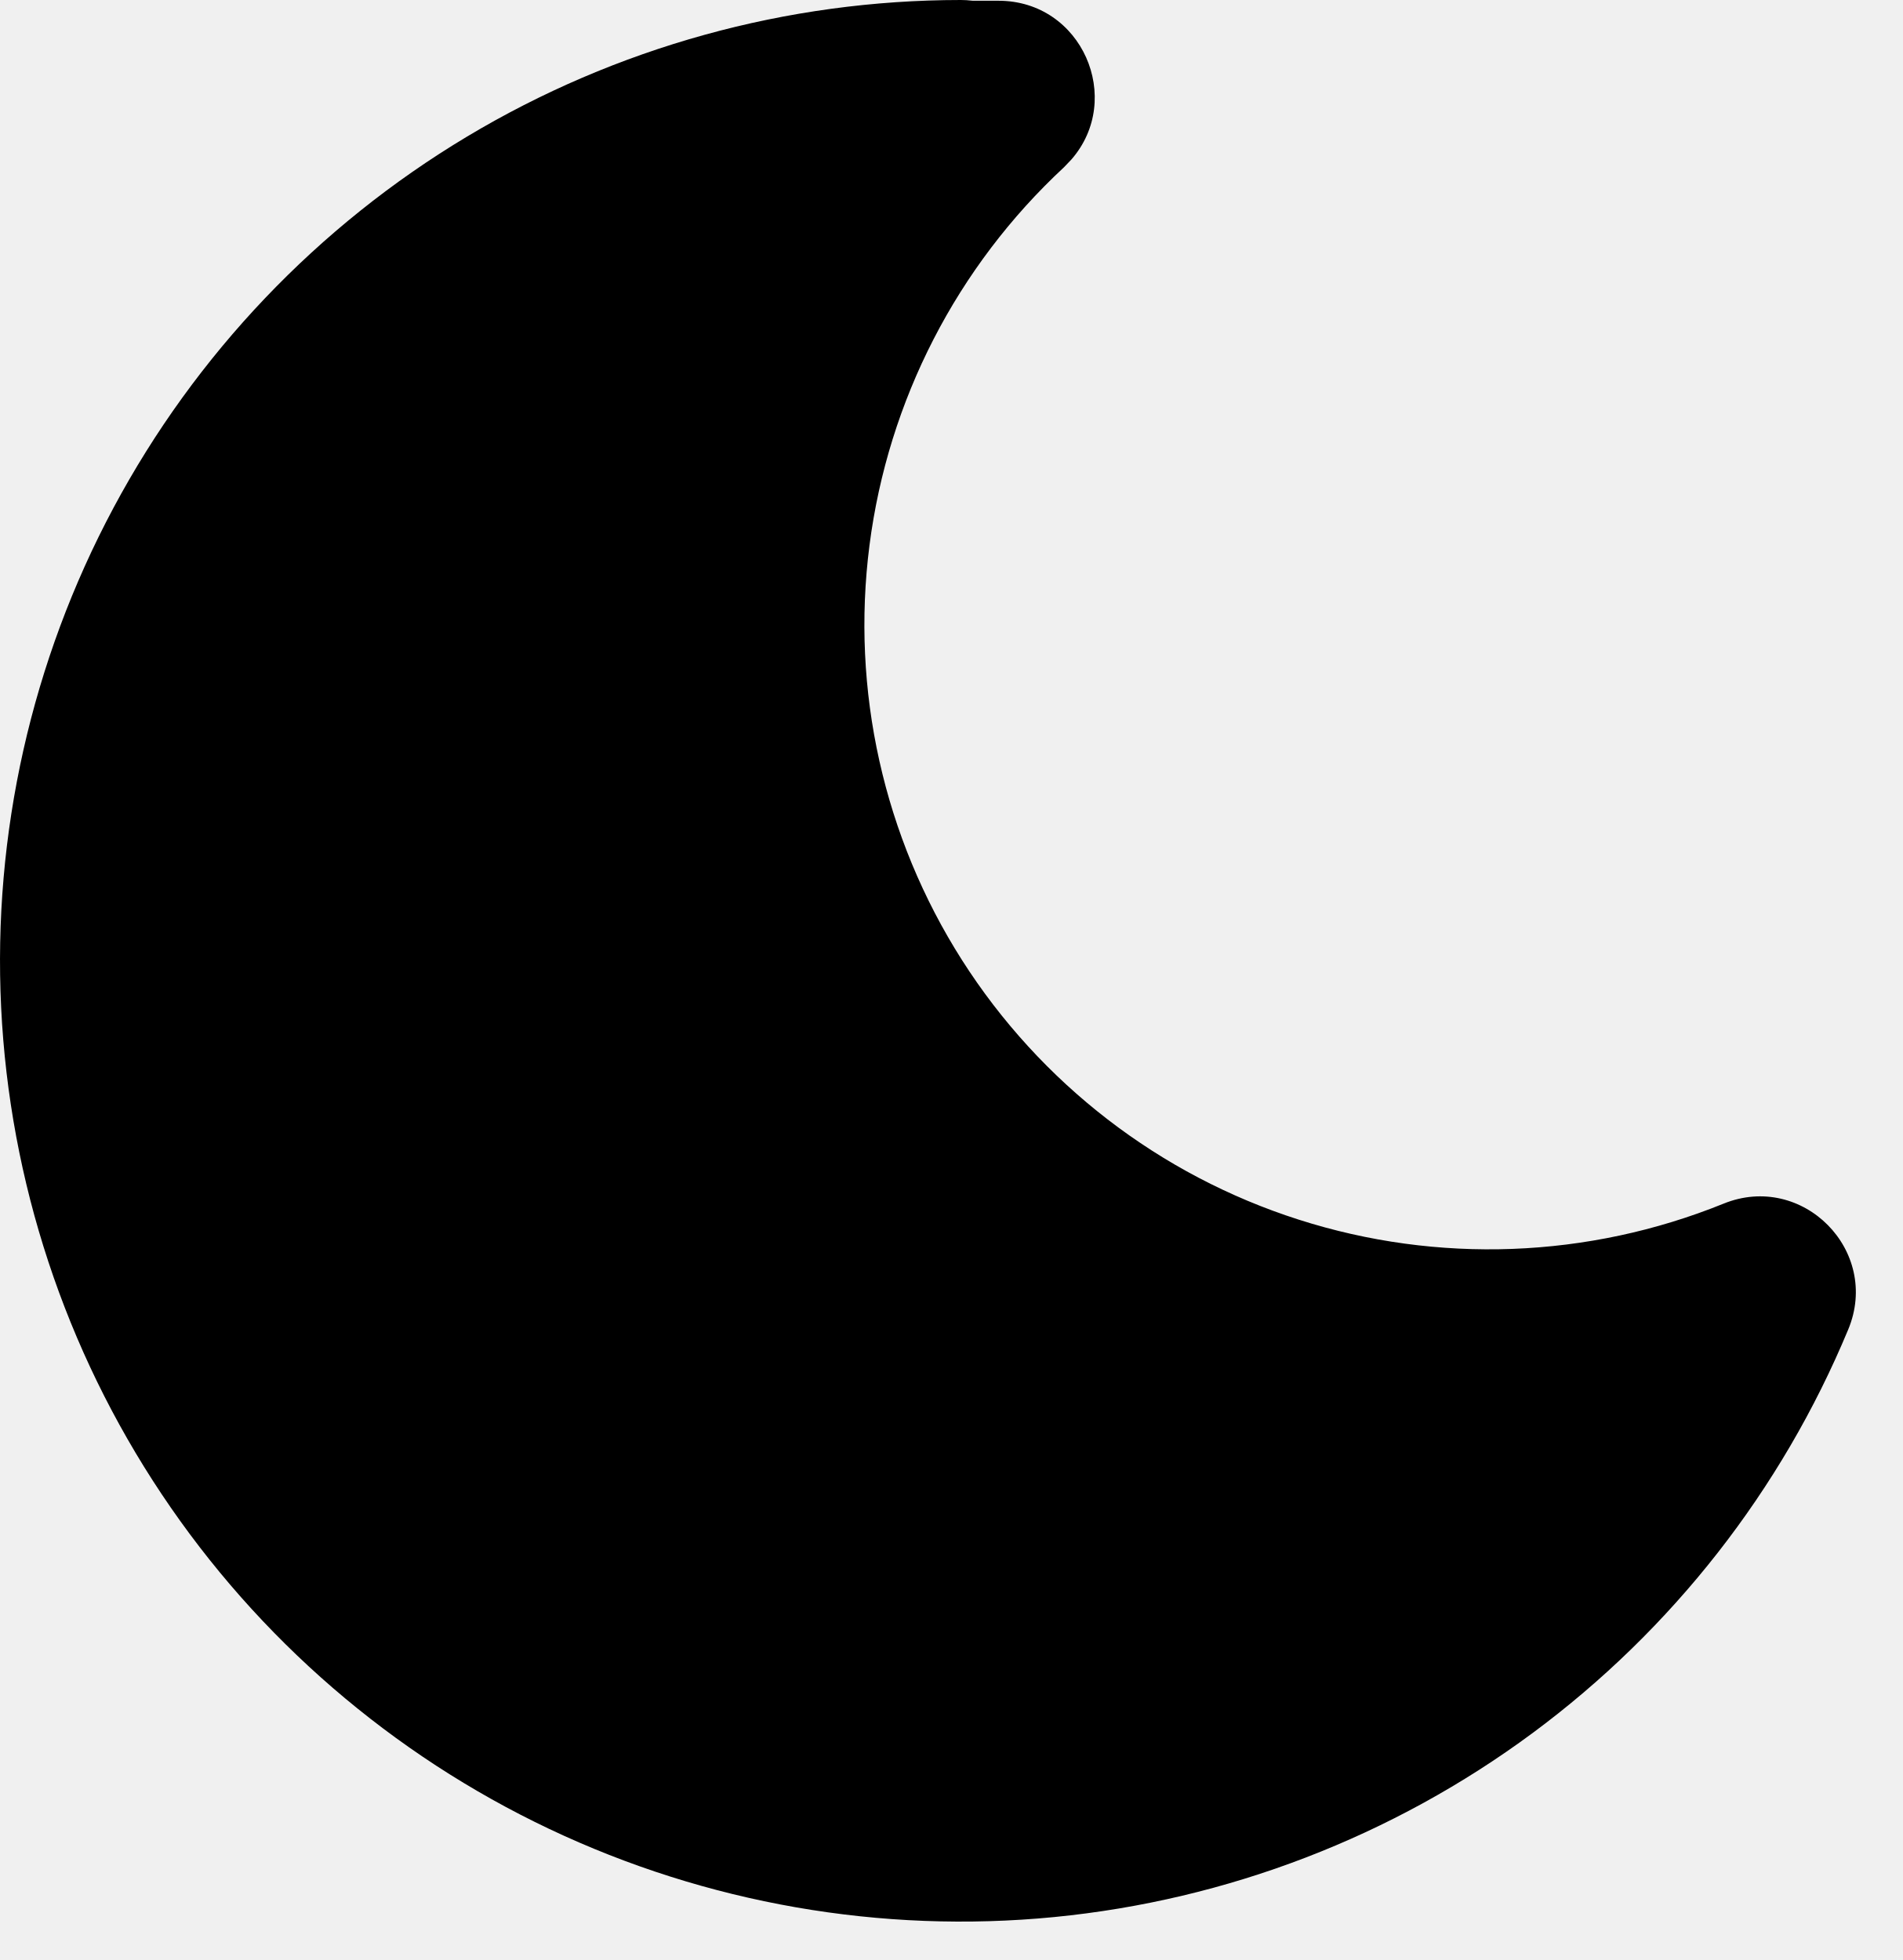
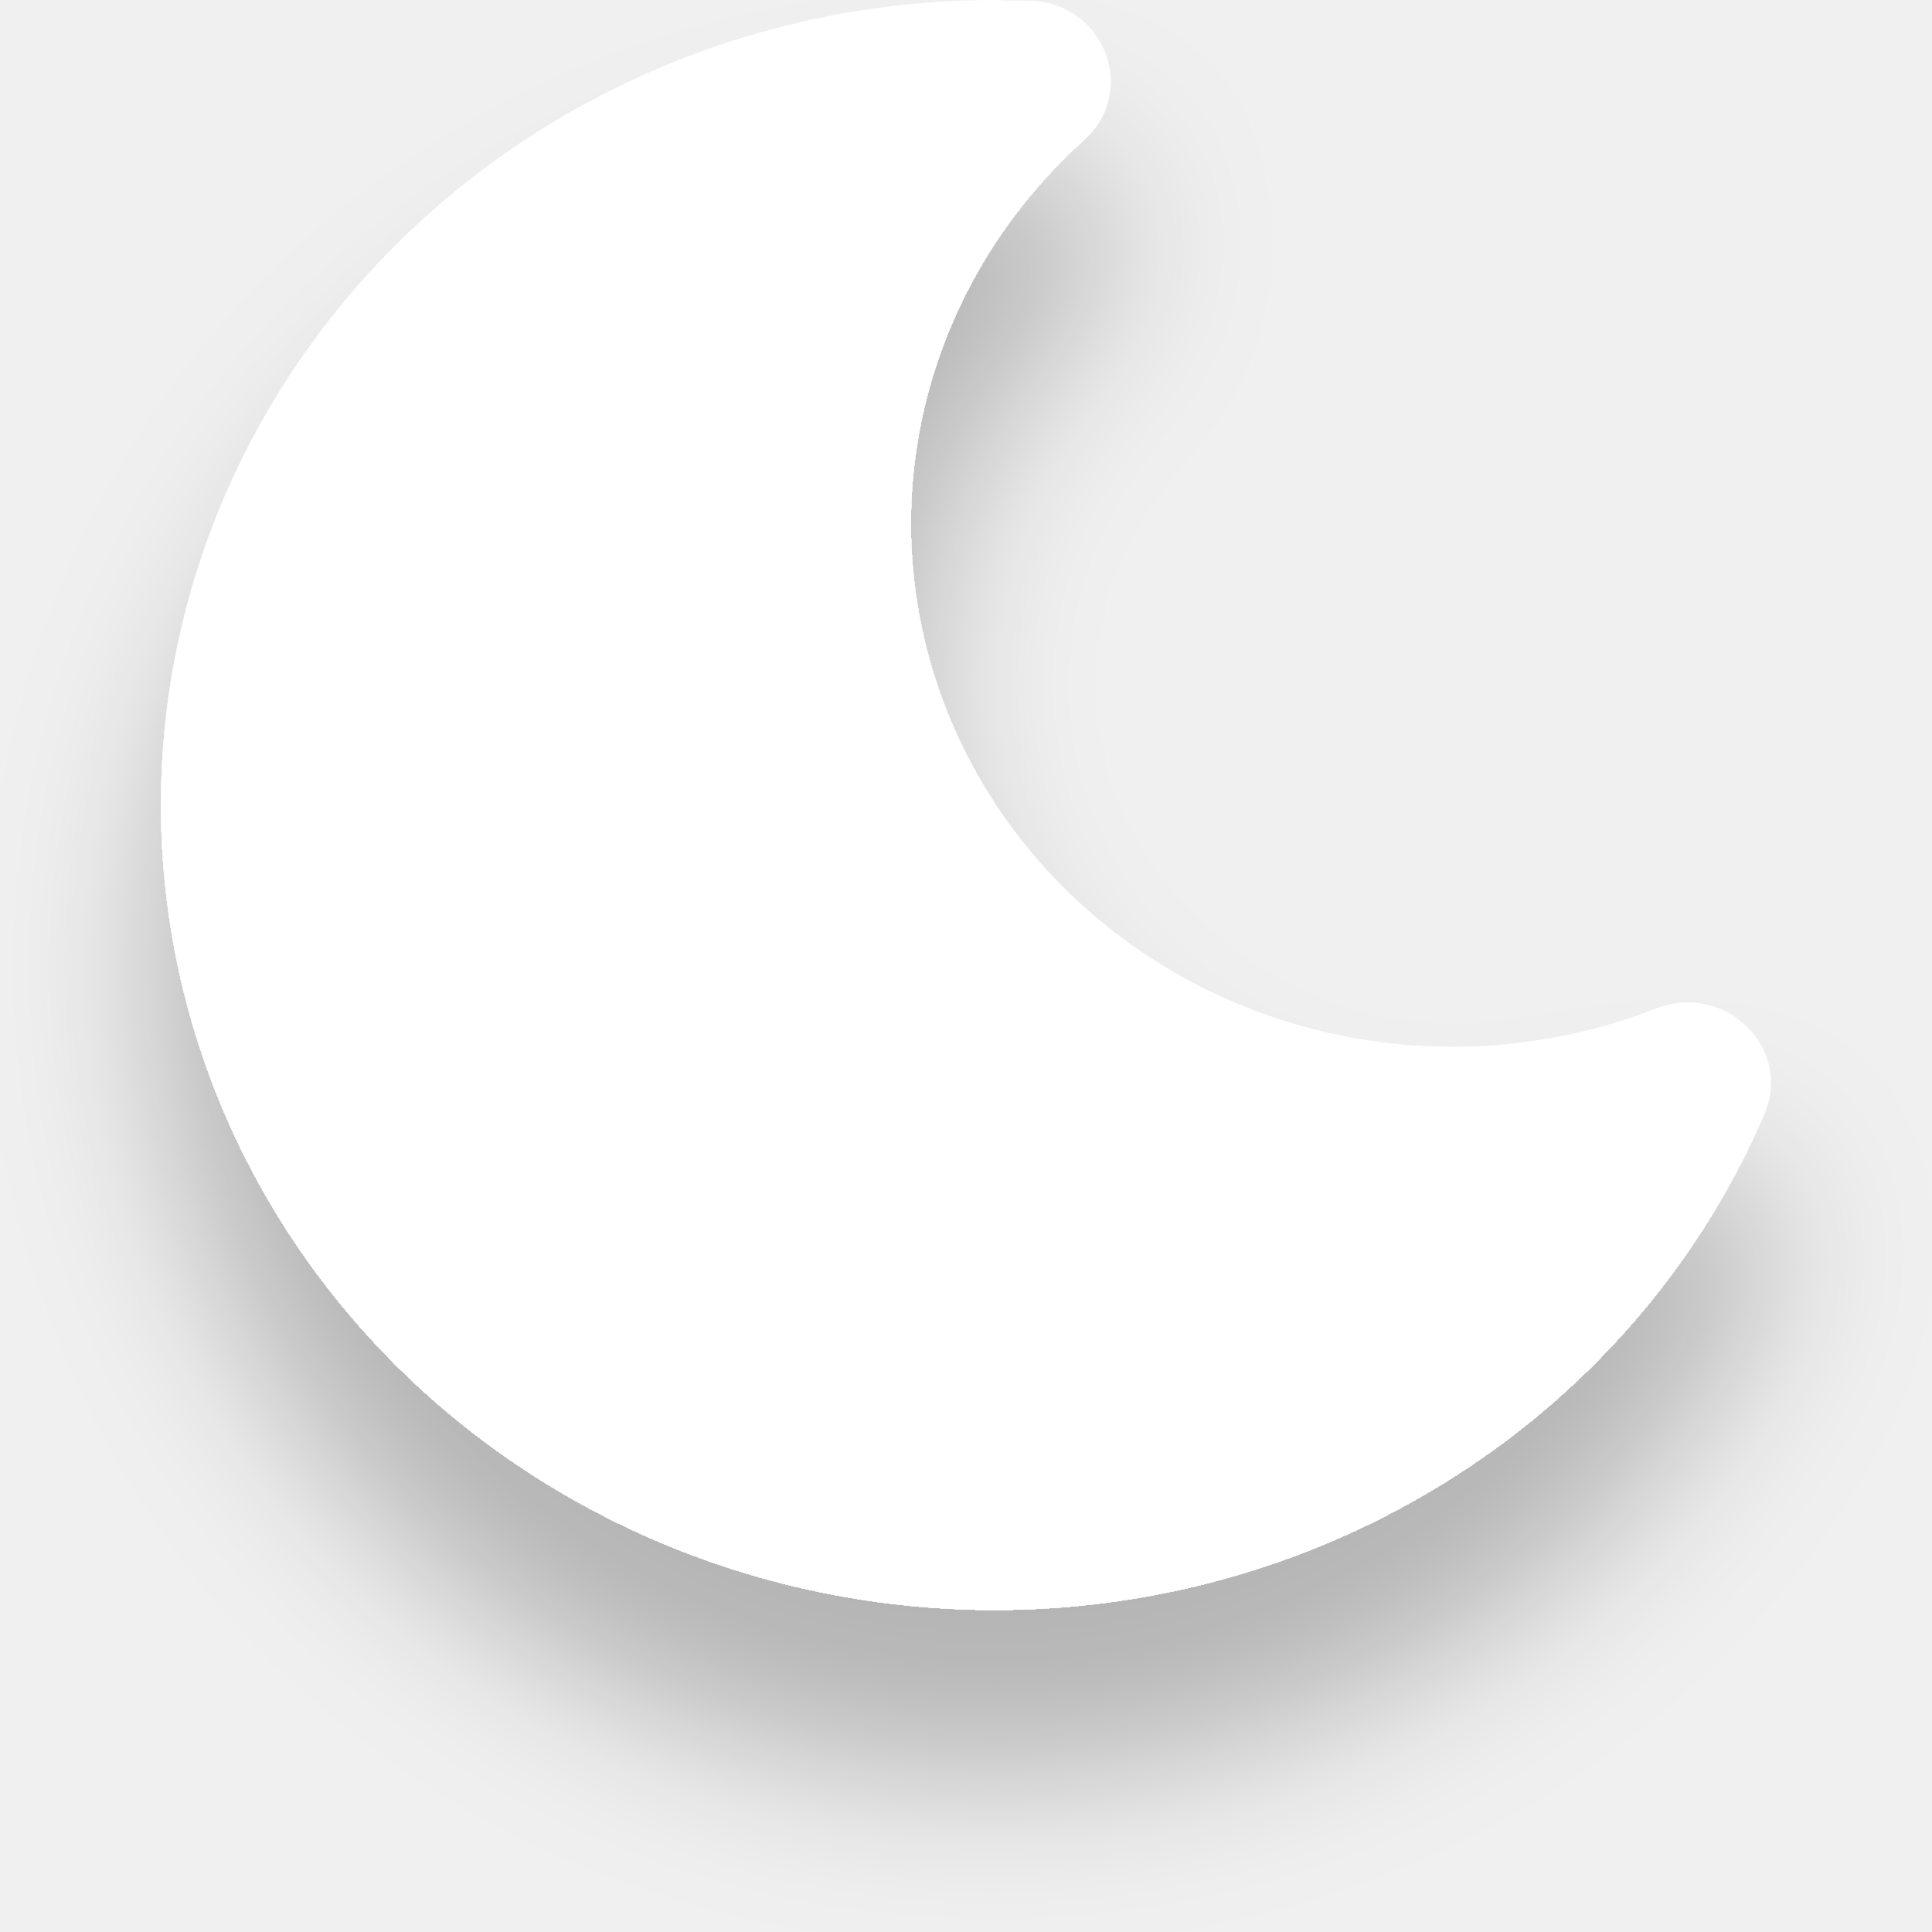
- <svg xmlns="http://www.w3.org/2000/svg" width="33" height="34" viewBox="0 0 33 34" fill="none">
-   <path d="M16.664 0C13.646 0.001 10.686 0.82 8.098 2.371C5.51 3.922 3.392 6.147 1.969 8.808C0.547 11.468 -0.127 14.465 0.02 17.479C0.167 20.492 1.129 23.41 2.804 25.919C4.479 28.429 6.804 30.436 9.53 31.728C12.257 33.02 15.283 33.548 18.286 33.255C21.289 32.961 24.156 31.858 26.581 30.064C29.006 28.269 30.899 25.849 32.057 23.063C32.625 21.697 31.264 20.323 29.894 20.88C27.546 21.831 24.938 21.929 22.526 21.157C20.113 20.386 18.047 18.792 16.686 16.655C15.326 14.518 14.758 11.971 15.081 9.459C15.404 6.946 16.597 4.626 18.454 2.902L18.582 2.768C19.5 1.718 18.77 0.013 17.319 0.013H16.875L16.762 0.003L16.664 0Z" fill="black" />
+ <svg xmlns="http://www.w3.org/2000/svg" width="48" height="48" viewBox="0 0 48 48" fill="none">
+   <g filter="url(#filter0_d_35_19)">
+     <path d="M24.707 0C20.958 0.001 17.279 0.984 14.063 2.846C10.847 4.707 8.215 7.376 6.447 10.569C4.679 13.762 3.842 17.358 4.025 20.975C4.207 24.591 5.403 28.091 7.484 31.103C9.566 34.114 12.455 36.524 15.843 38.074C19.231 39.624 22.991 40.257 26.723 39.905C30.454 39.554 34.017 38.23 37.031 36.077C40.045 33.923 42.397 31.019 43.835 27.676C44.542 26.036 42.85 24.388 41.147 25.056C38.229 26.197 34.99 26.315 31.991 25.389C28.993 24.463 26.425 22.551 24.735 19.986C23.045 17.421 22.34 14.366 22.741 11.35C23.142 8.335 24.625 5.551 26.931 3.482L27.091 3.322C28.232 2.062 27.325 0.016 25.521 0.016H24.97L24.829 0.004L24.707 0Z" fill="white" />
+   </g>
+   <defs>
+     <filter id="filter0_d_35_19" x="0" y="0" width="48" height="48" filterUnits="userSpaceOnUse" color-interpolation-filters="sRGB">
+       <feFlood flood-opacity="0" result="BackgroundImageFix" />
+       <feColorMatrix in="SourceAlpha" type="matrix" values="0 0 0 0 0 0 0 0 0 0 0 0 0 0 0 0 0 0 127 0" result="hardAlpha" />
+       <feOffset dy="4" />
+       <feGaussianBlur stdDeviation="2" />
+       <feComposite in2="hardAlpha" operator="out" />
+       <feColorMatrix type="matrix" values="0 0 0 0 0 0 0 0 0 0 0 0 0 0 0 0 0 0 0.25 0" />
+       <feBlend mode="normal" in2="BackgroundImageFix" result="effect1_dropShadow_35_19" />
+       <feBlend mode="normal" in="SourceGraphic" in2="effect1_dropShadow_35_19" result="shape" />
+     </filter>
+   </defs>
</svg>
